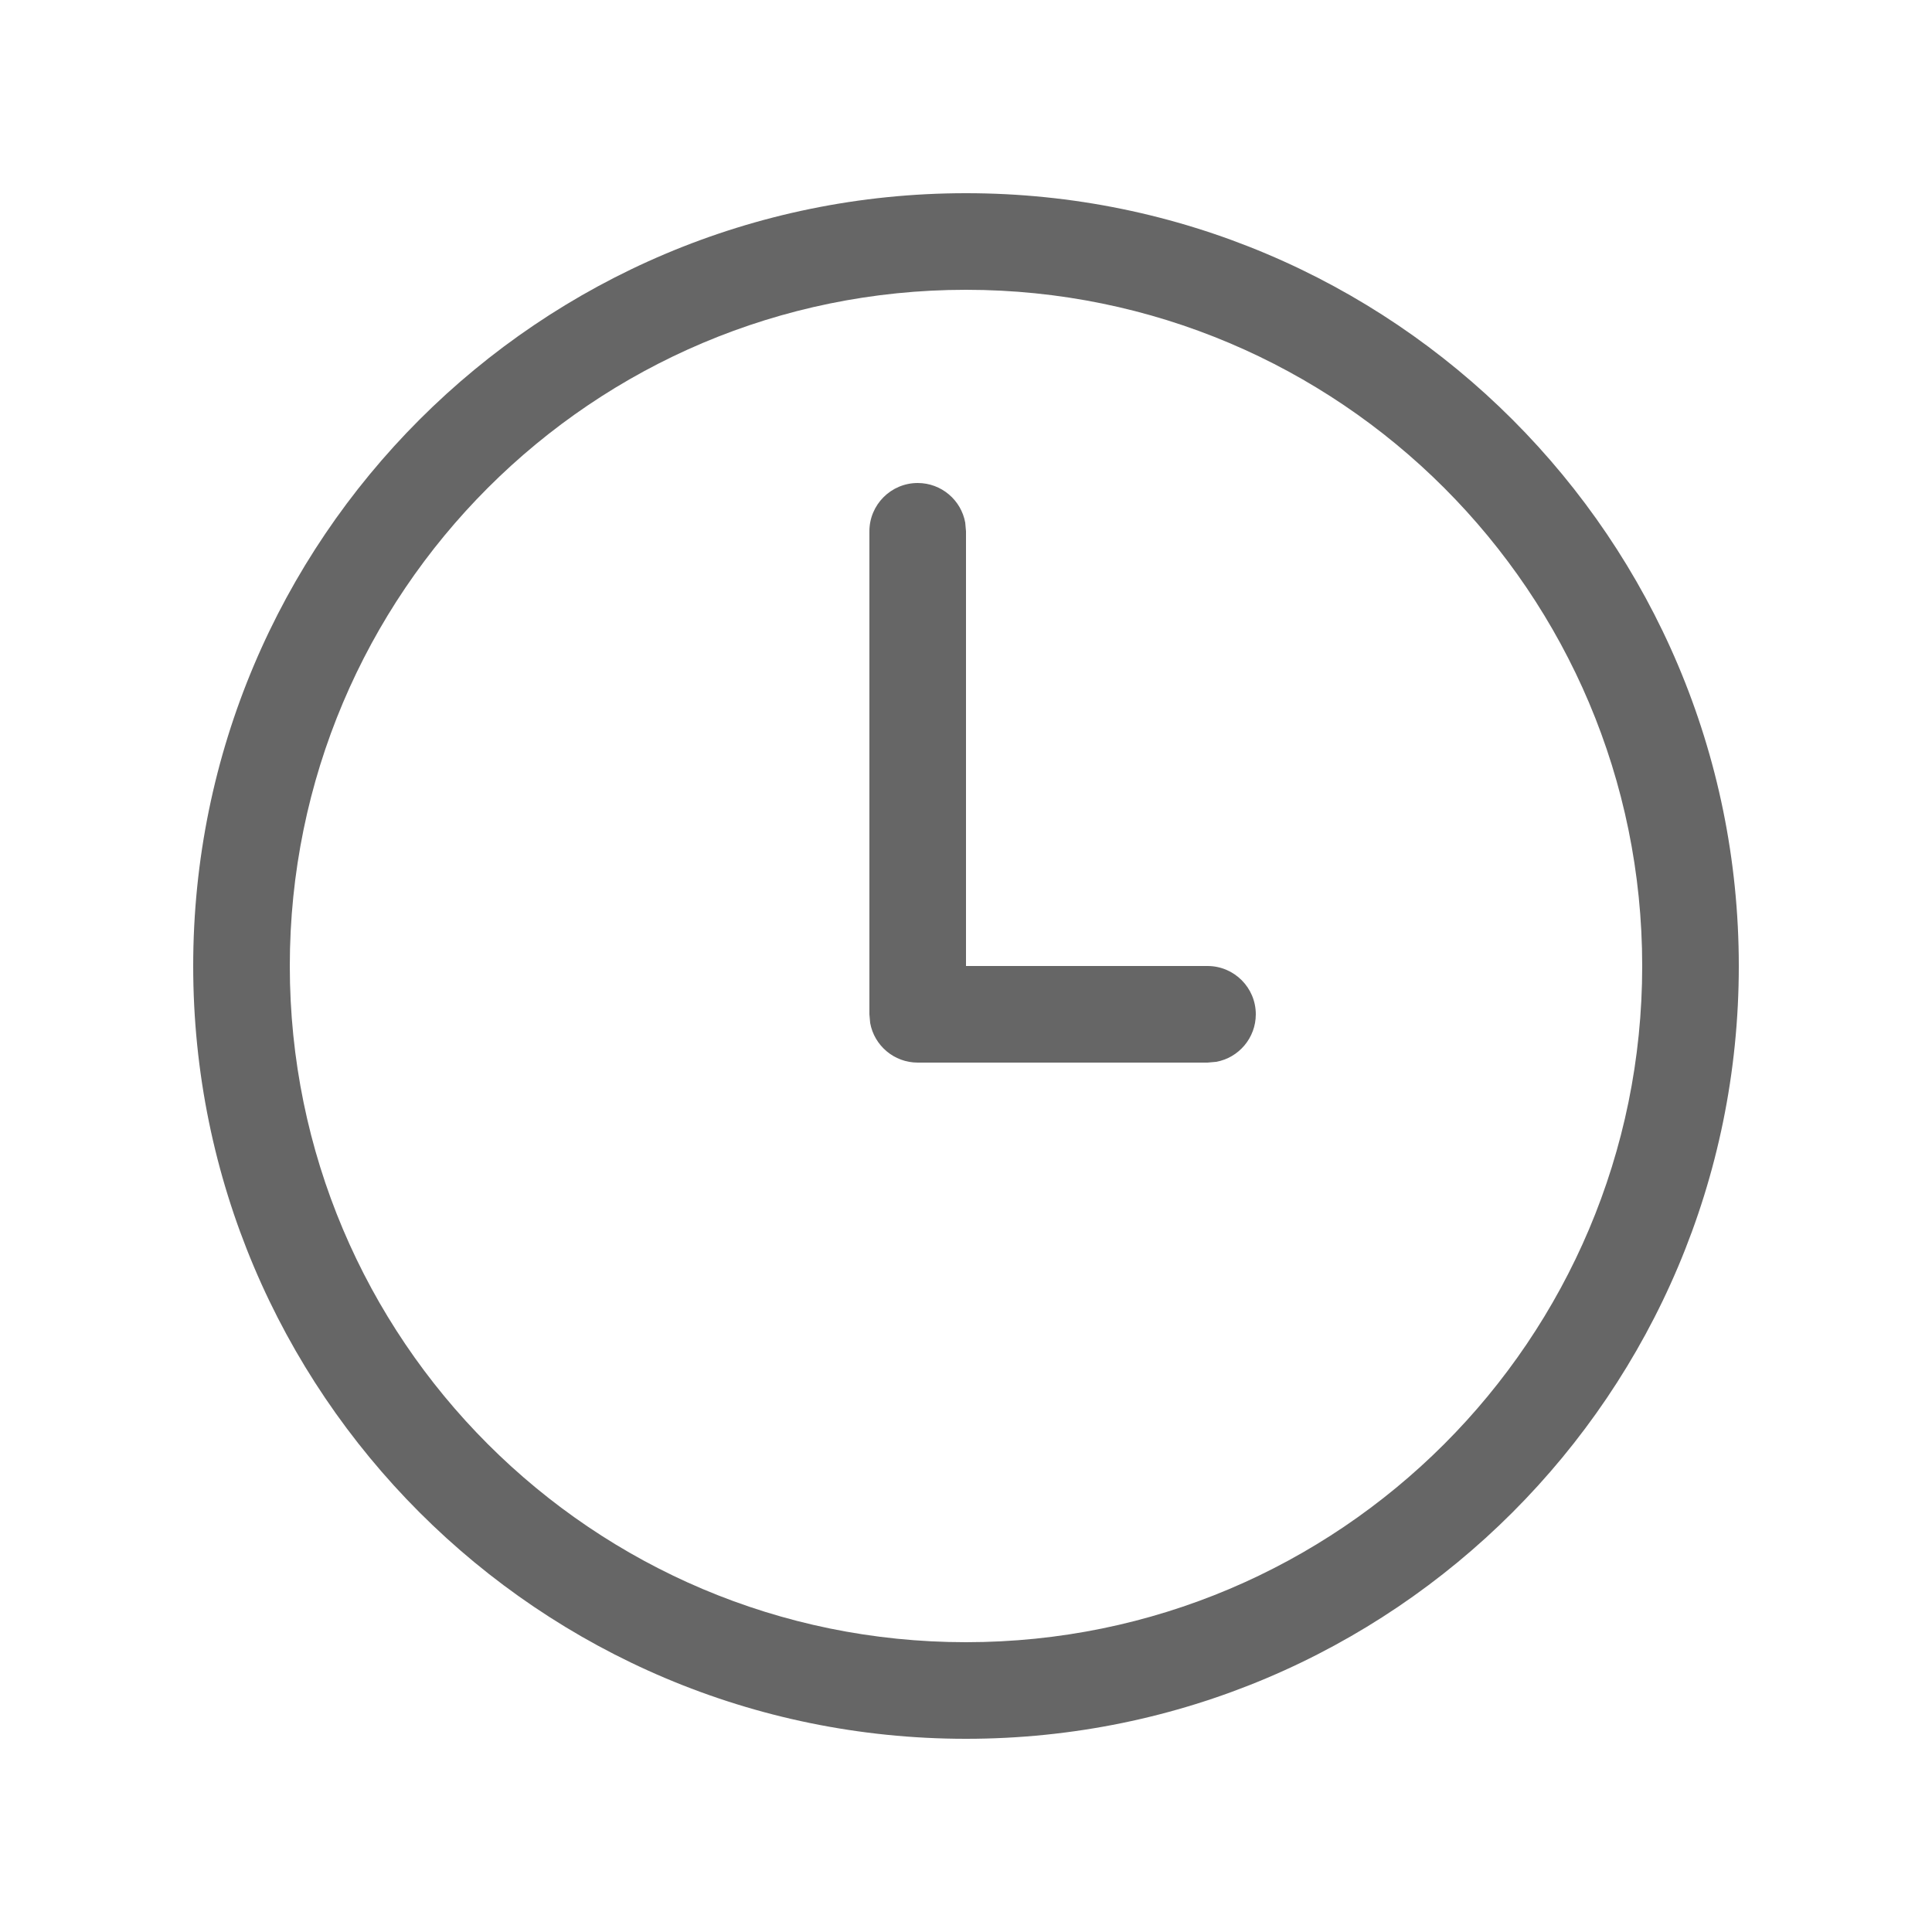
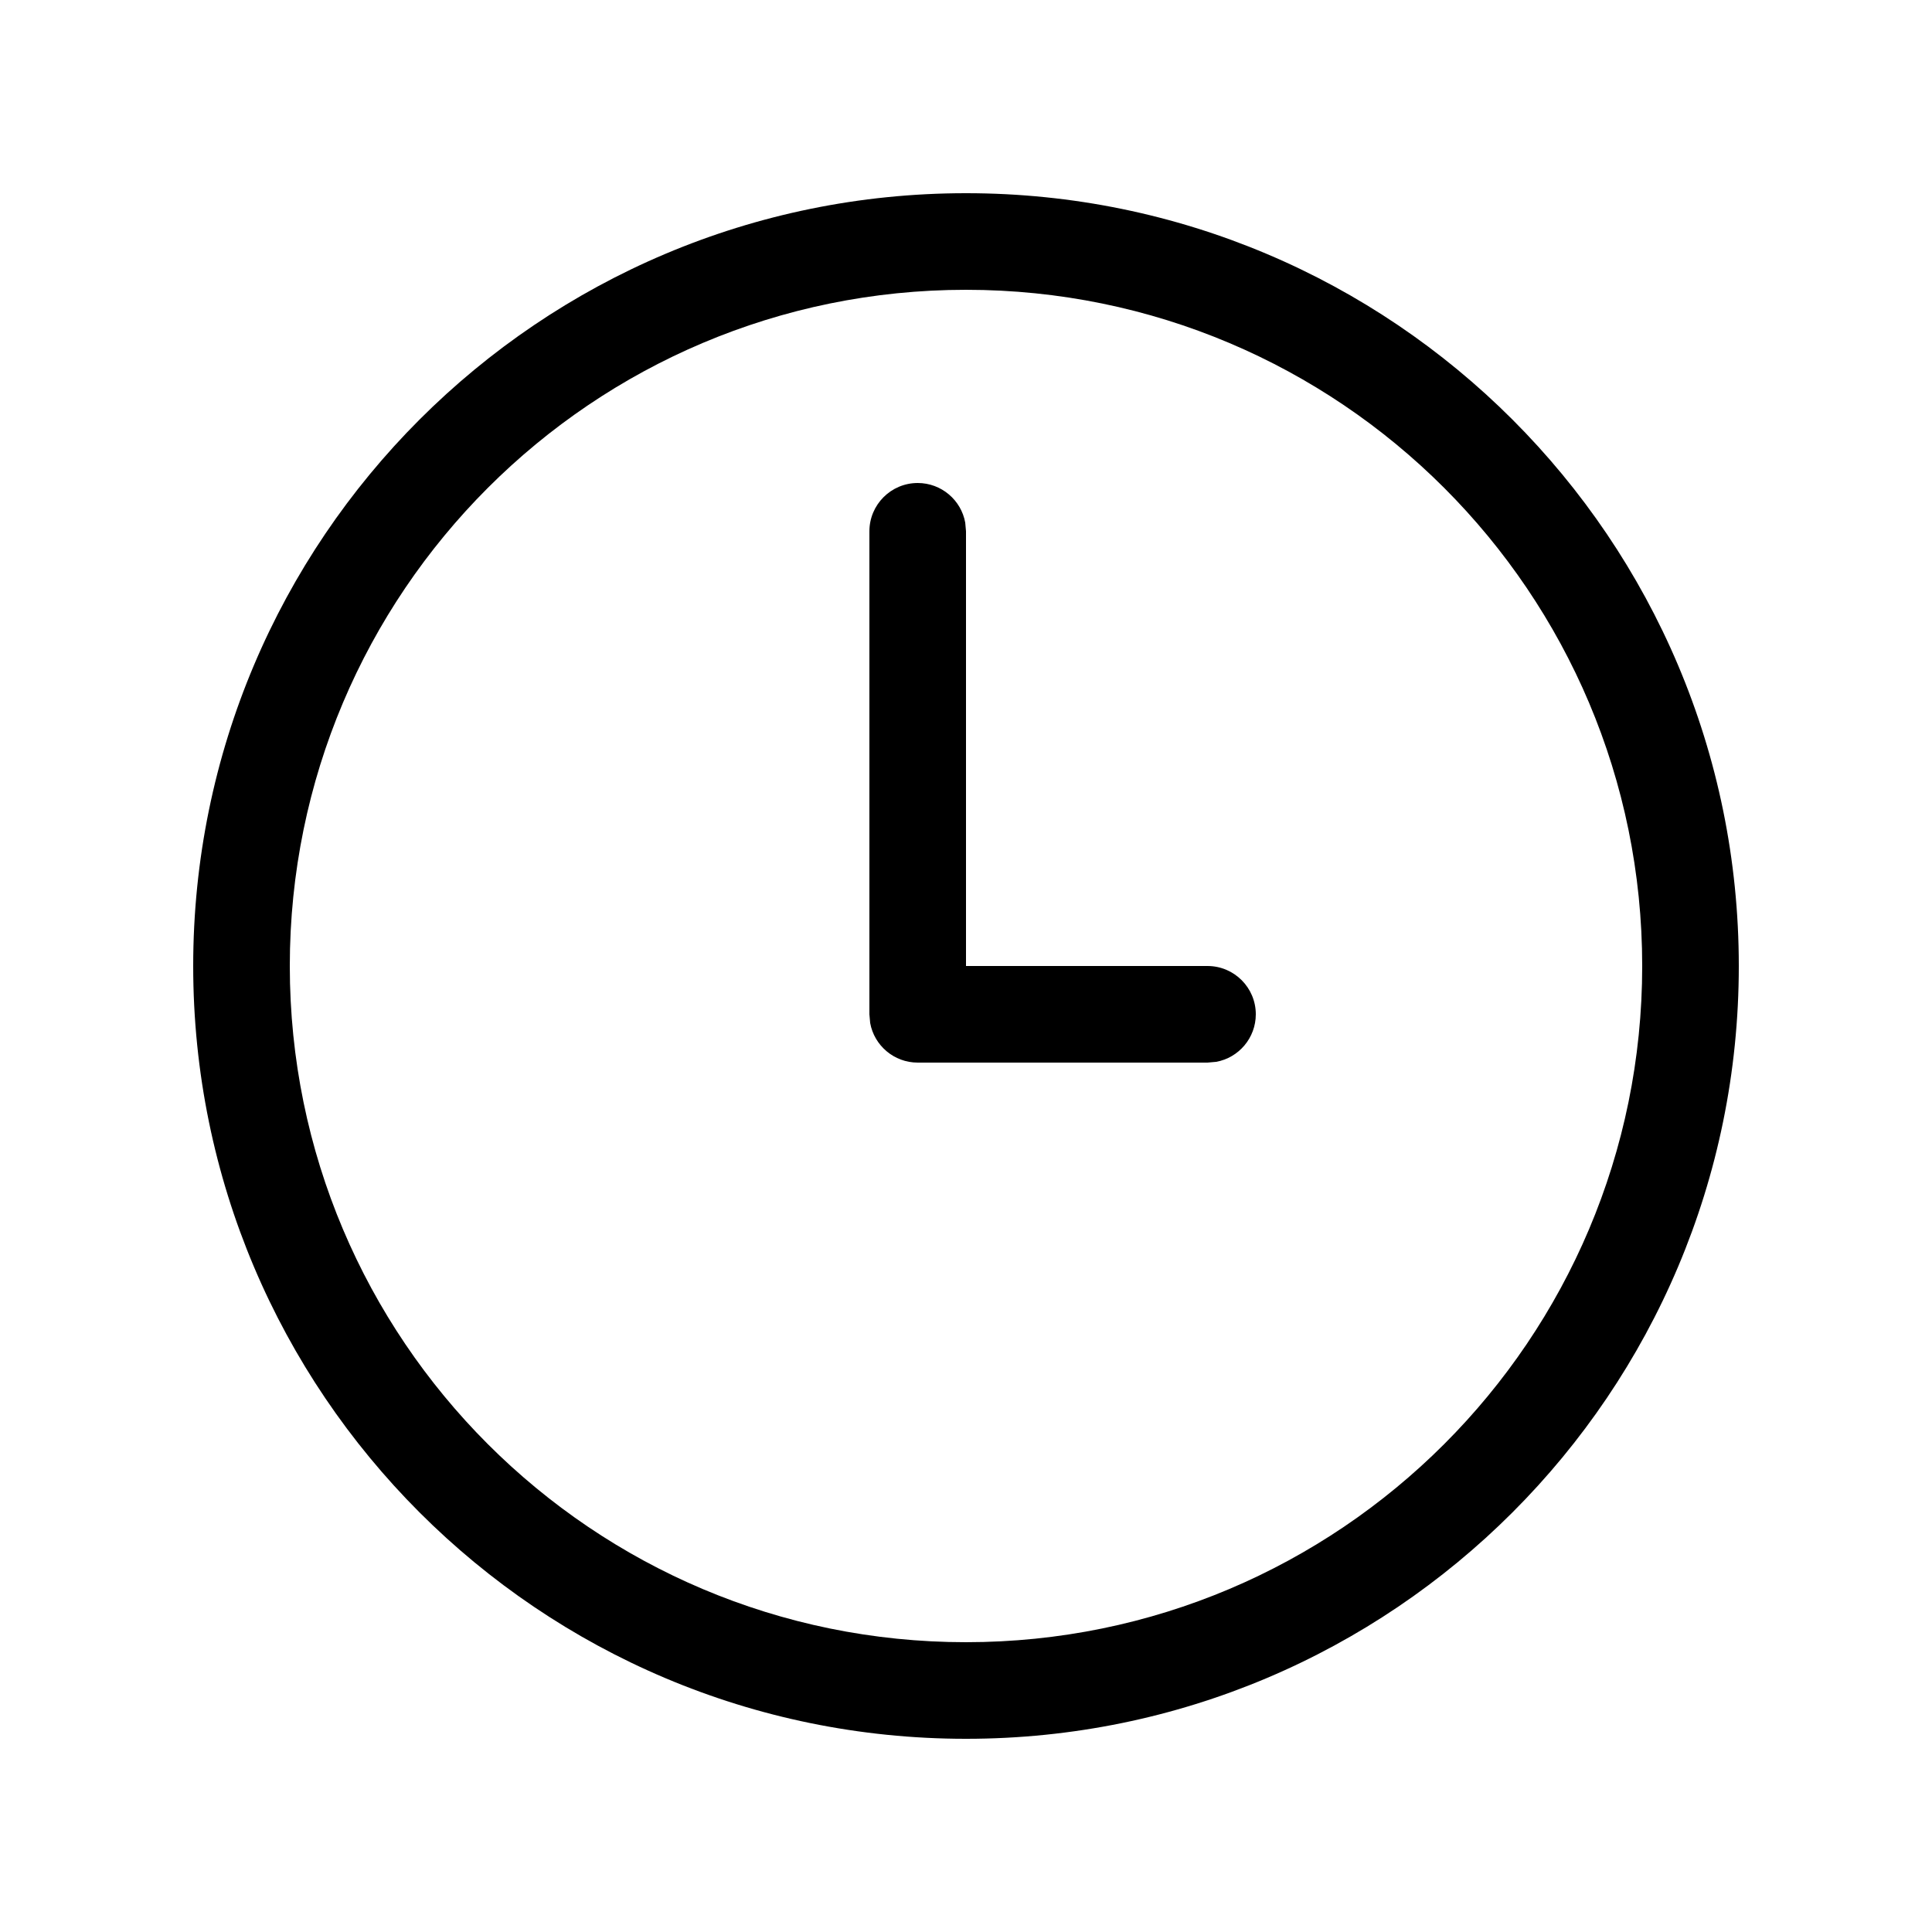
- <svg xmlns="http://www.w3.org/2000/svg" width="20" height="20" viewBox="0 0 20 20" fill="none">
-   <path d="M10 2C14.418 2 18 5.582 18 10C18 14.418 14.418 18 10 18C5.582 18 2 14.418 2 10C2 5.582 5.582 2 10 2ZM10 3C6.134 3 3 6.134 3 10C3 13.866 6.134 17 10 17C13.866 17 17 13.866 17 10C17 6.134 13.866 3 10 3ZM9.5 5C9.745 5 9.95 5.177 9.992 5.41L10 5.5V10H12.5C12.776 10 13 10.224 13 10.5C13 10.745 12.823 10.95 12.59 10.992L12.5 11H9.5C9.255 11 9.05 10.823 9.008 10.59L9 10.5V5.5C9 5.224 9.224 5 9.5 5Z" fill="#666666" />
+ <svg xmlns="http://www.w3.org/2000/svg" viewBox="0 0 20 20">
+   <path d="M10 2C14.418 2 18 5.582 18 10C18 14.418 14.418 18 10 18C5.582 18 2 14.418 2 10C2 5.582 5.582 2 10 2ZM10 3C6.134 3 3 6.134 3 10C3 13.866 6.134 17 10 17C13.866 17 17 13.866 17 10C17 6.134 13.866 3 10 3ZM9.5 5C9.745 5 9.95 5.177 9.992 5.41L10 5.5V10H12.5C12.776 10 13 10.224 13 10.5C13 10.745 12.823 10.95 12.59 10.992L12.5 11H9.5C9.255 11 9.05 10.823 9.008 10.59L9 10.5V5.5C9 5.224 9.224 5 9.5 5Z" />
</svg>
